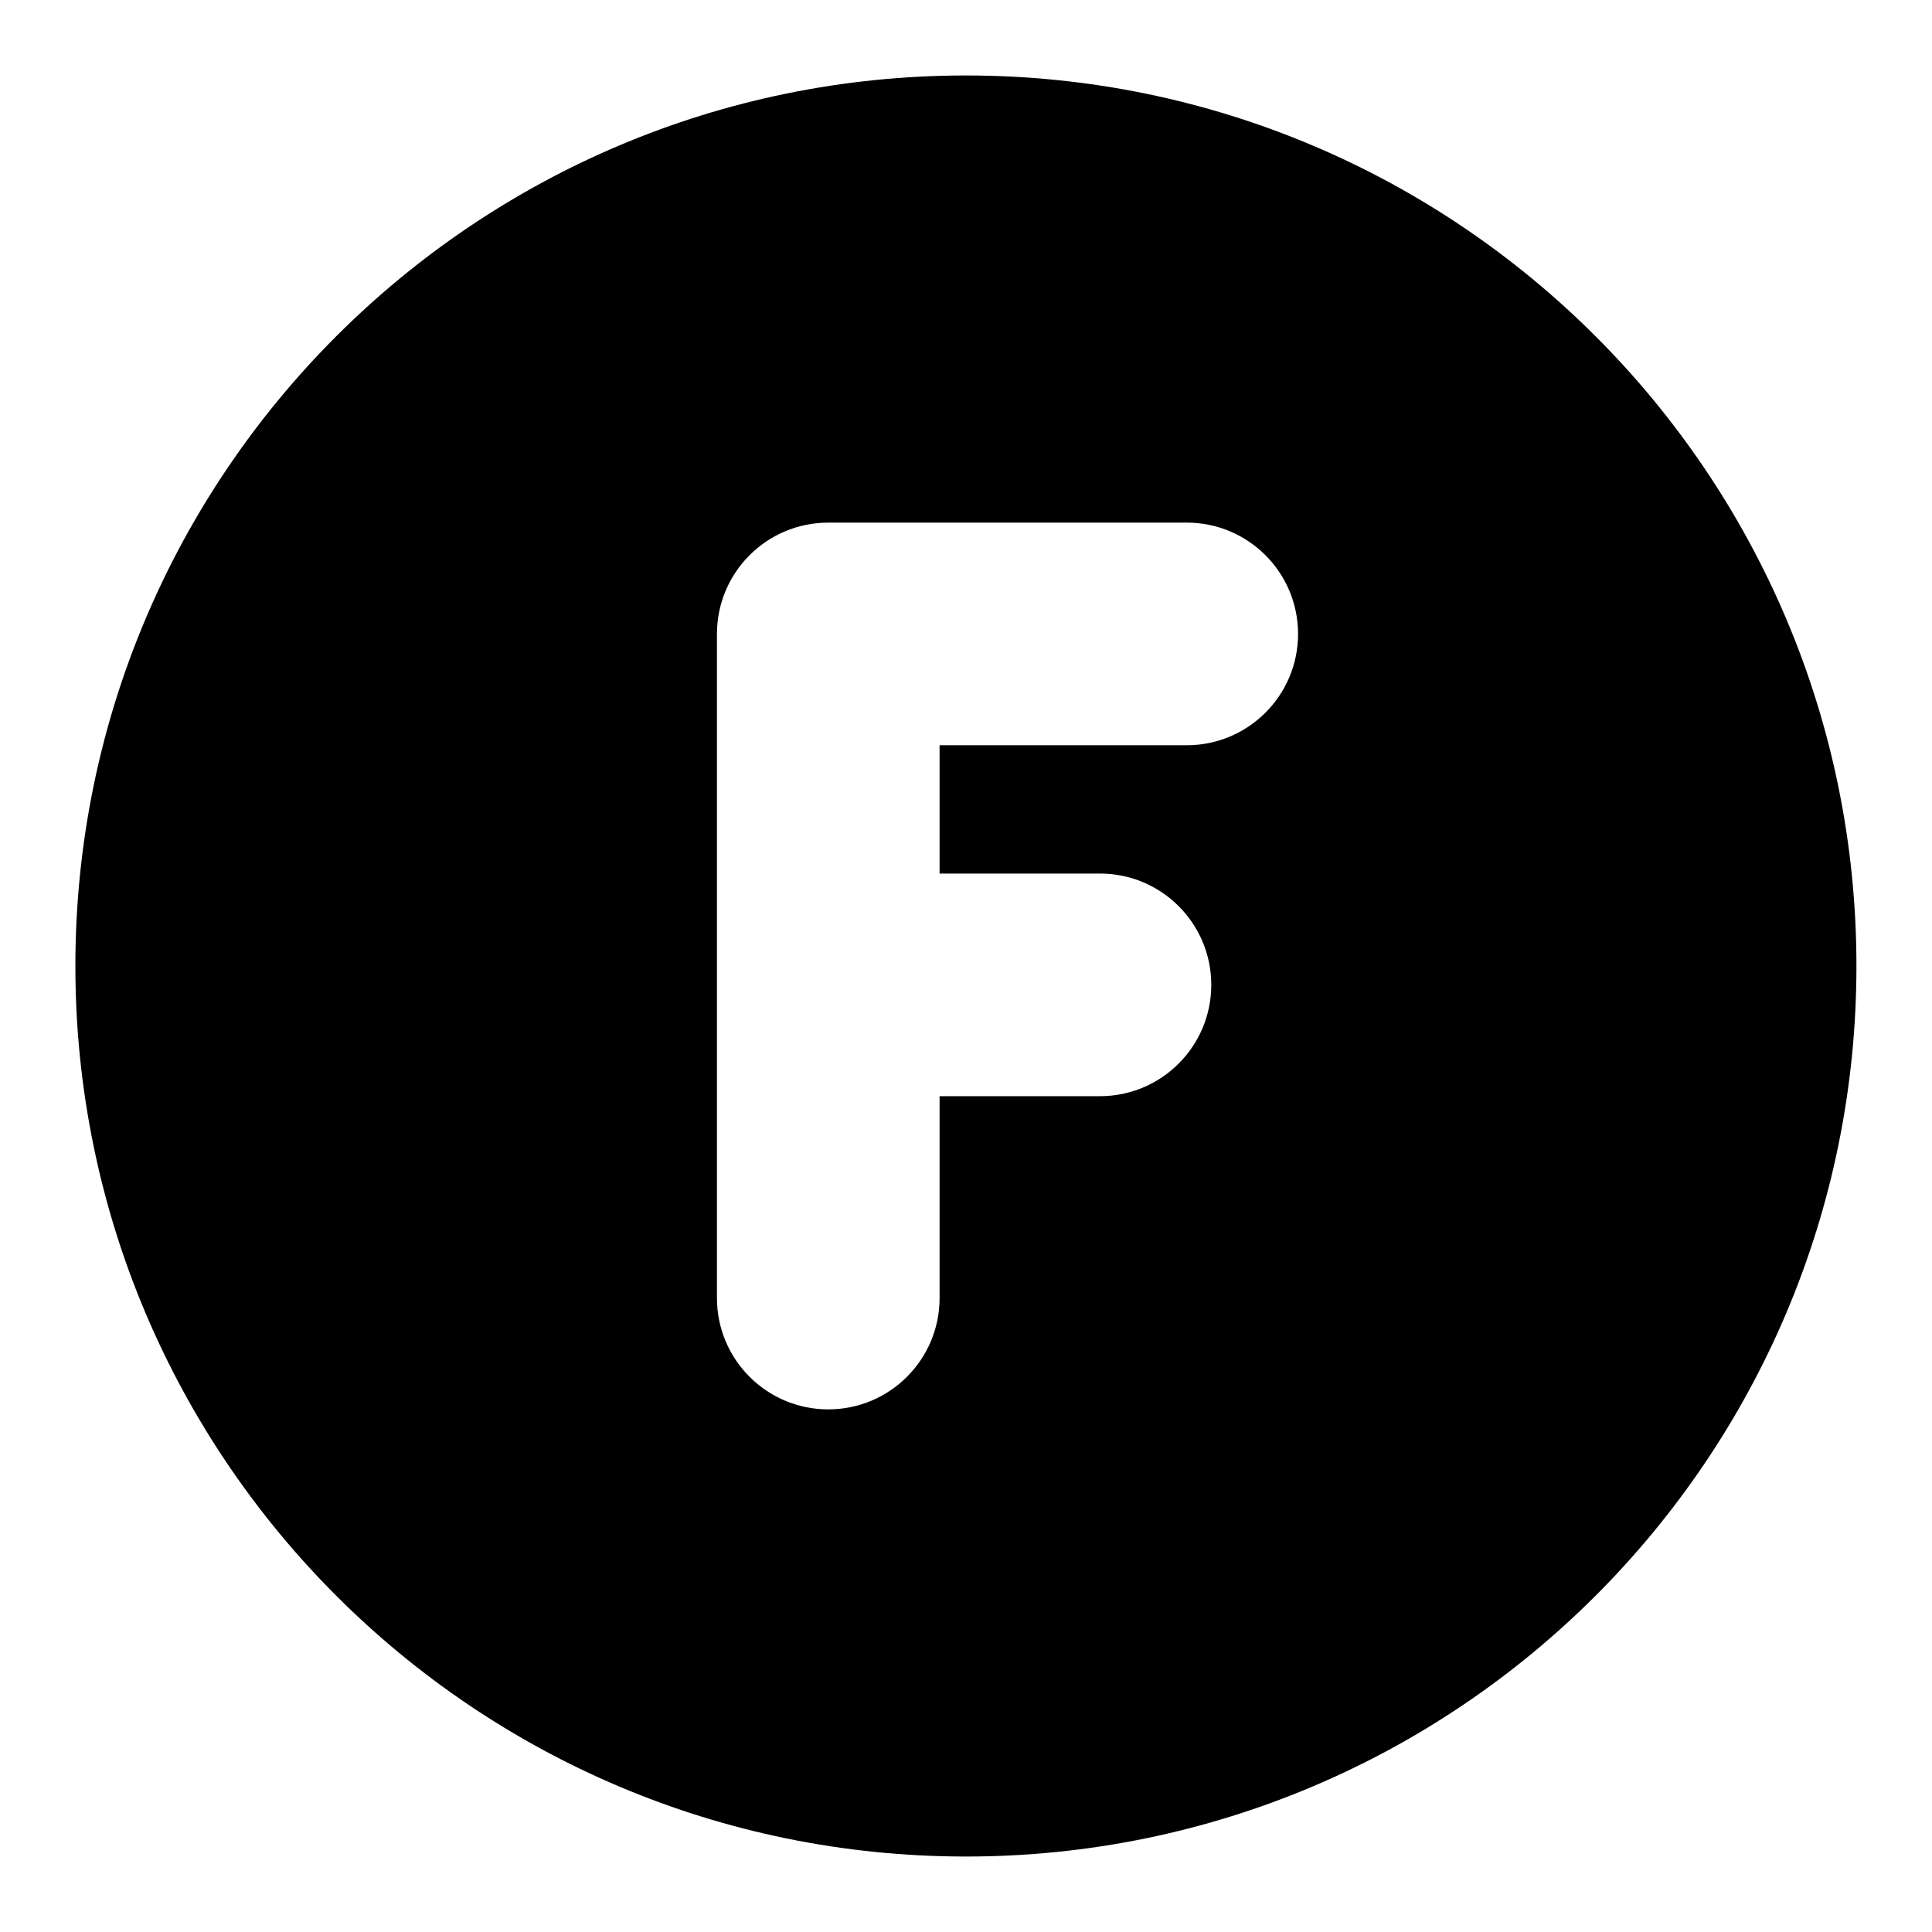
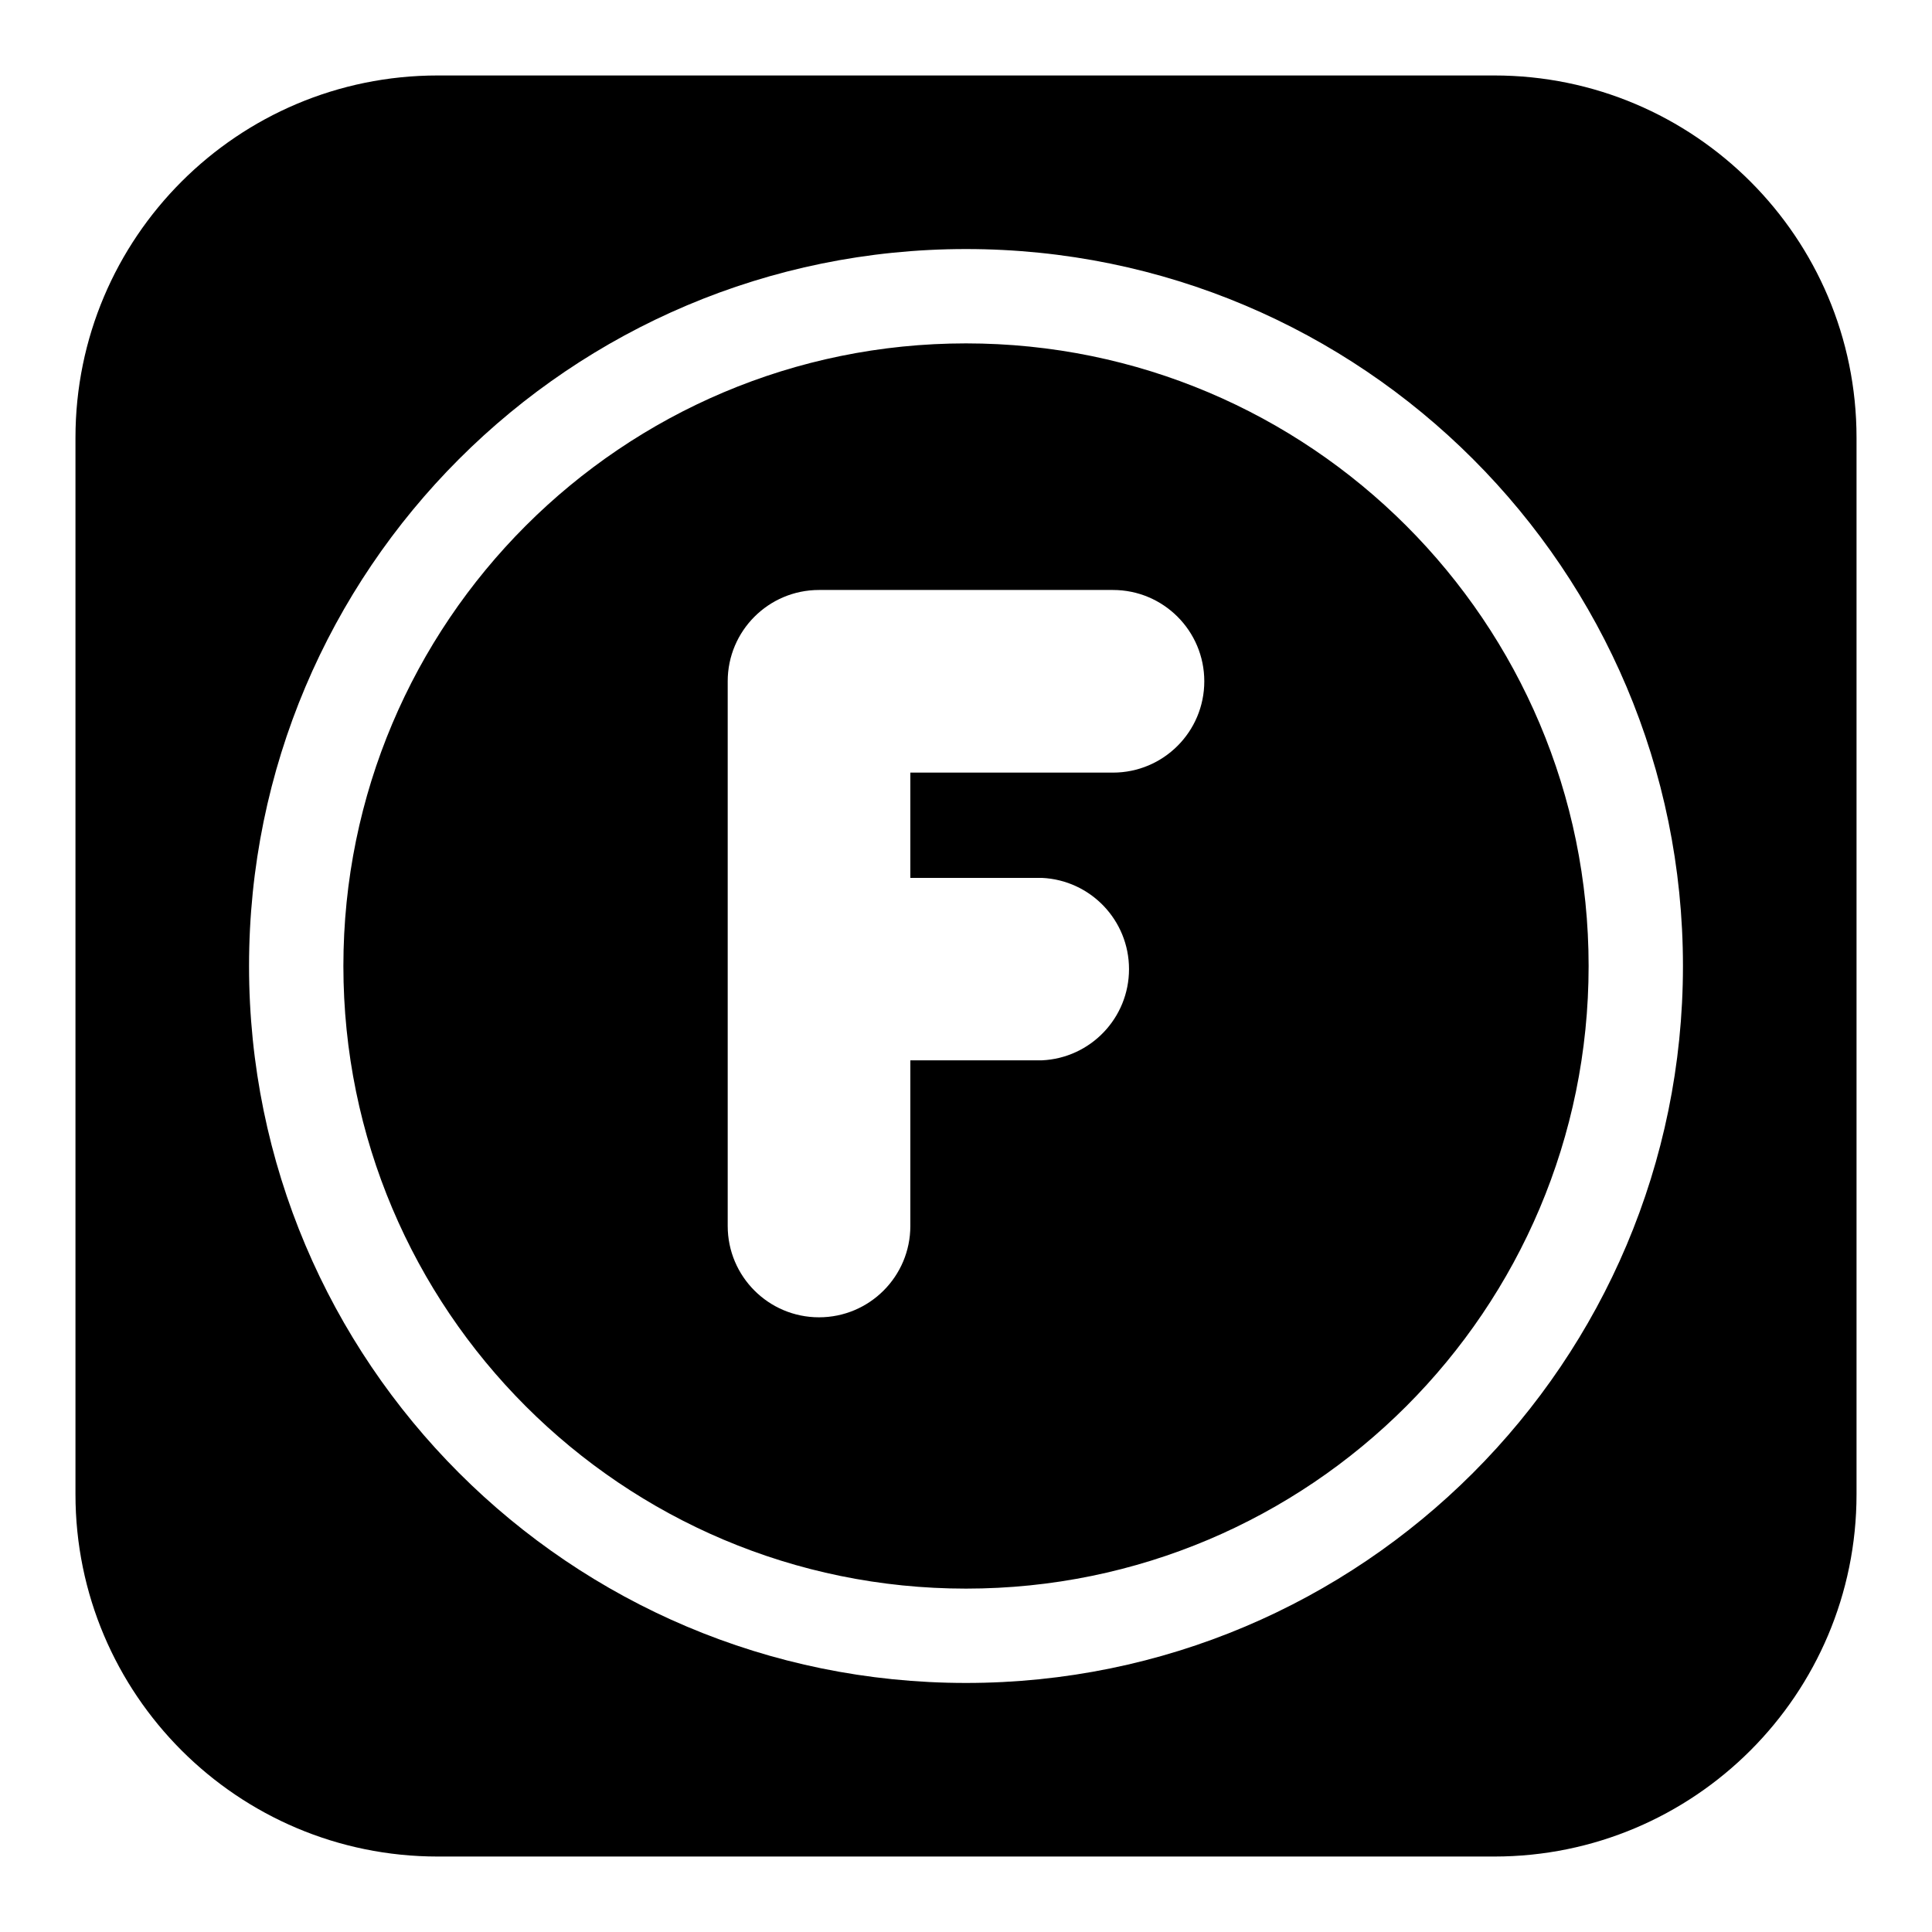
<svg xmlns="http://www.w3.org/2000/svg" viewBox="0 0 1024 1024">
-   <path fill="#000" fill-rule="evenodd" d="M512 40A472 472 0 1 1 511.9 40ZM439 277H629A59 59 0 0 1 629 395H498V463H583A59 59 0 0 1 583 581H498V688A59 59 0 0 1 380 688V336A59 59 0 0 1 439 277Z" />
+   <path fill="#000" fill-rule="evenodd" d="M232 40H792A192 192 0 0 1 984 232V792A192 192 0 0 1 792 984H232A192 192 0 0 1 40 792V232A192 192 0 0 1 232 40ZM132 512A380 380 0 1 0 892 512A380 380 0 1 0 132 512ZM182 512A330 330 0 1 0 842 512A330 330 0 1 0 182 512ZM434.1 312.7H589.9A48.4 48.4 0 0 1 589.9 409.5H482.5V465.3H552.2A48.4 48.4 0 0 1 552.2 562.0H482.5V649.8A48.4 48.4 0 0 1 385.7 649.8V361.1A48.4 48.4 0 0 1 434.1 312.7Z" />
</svg>
